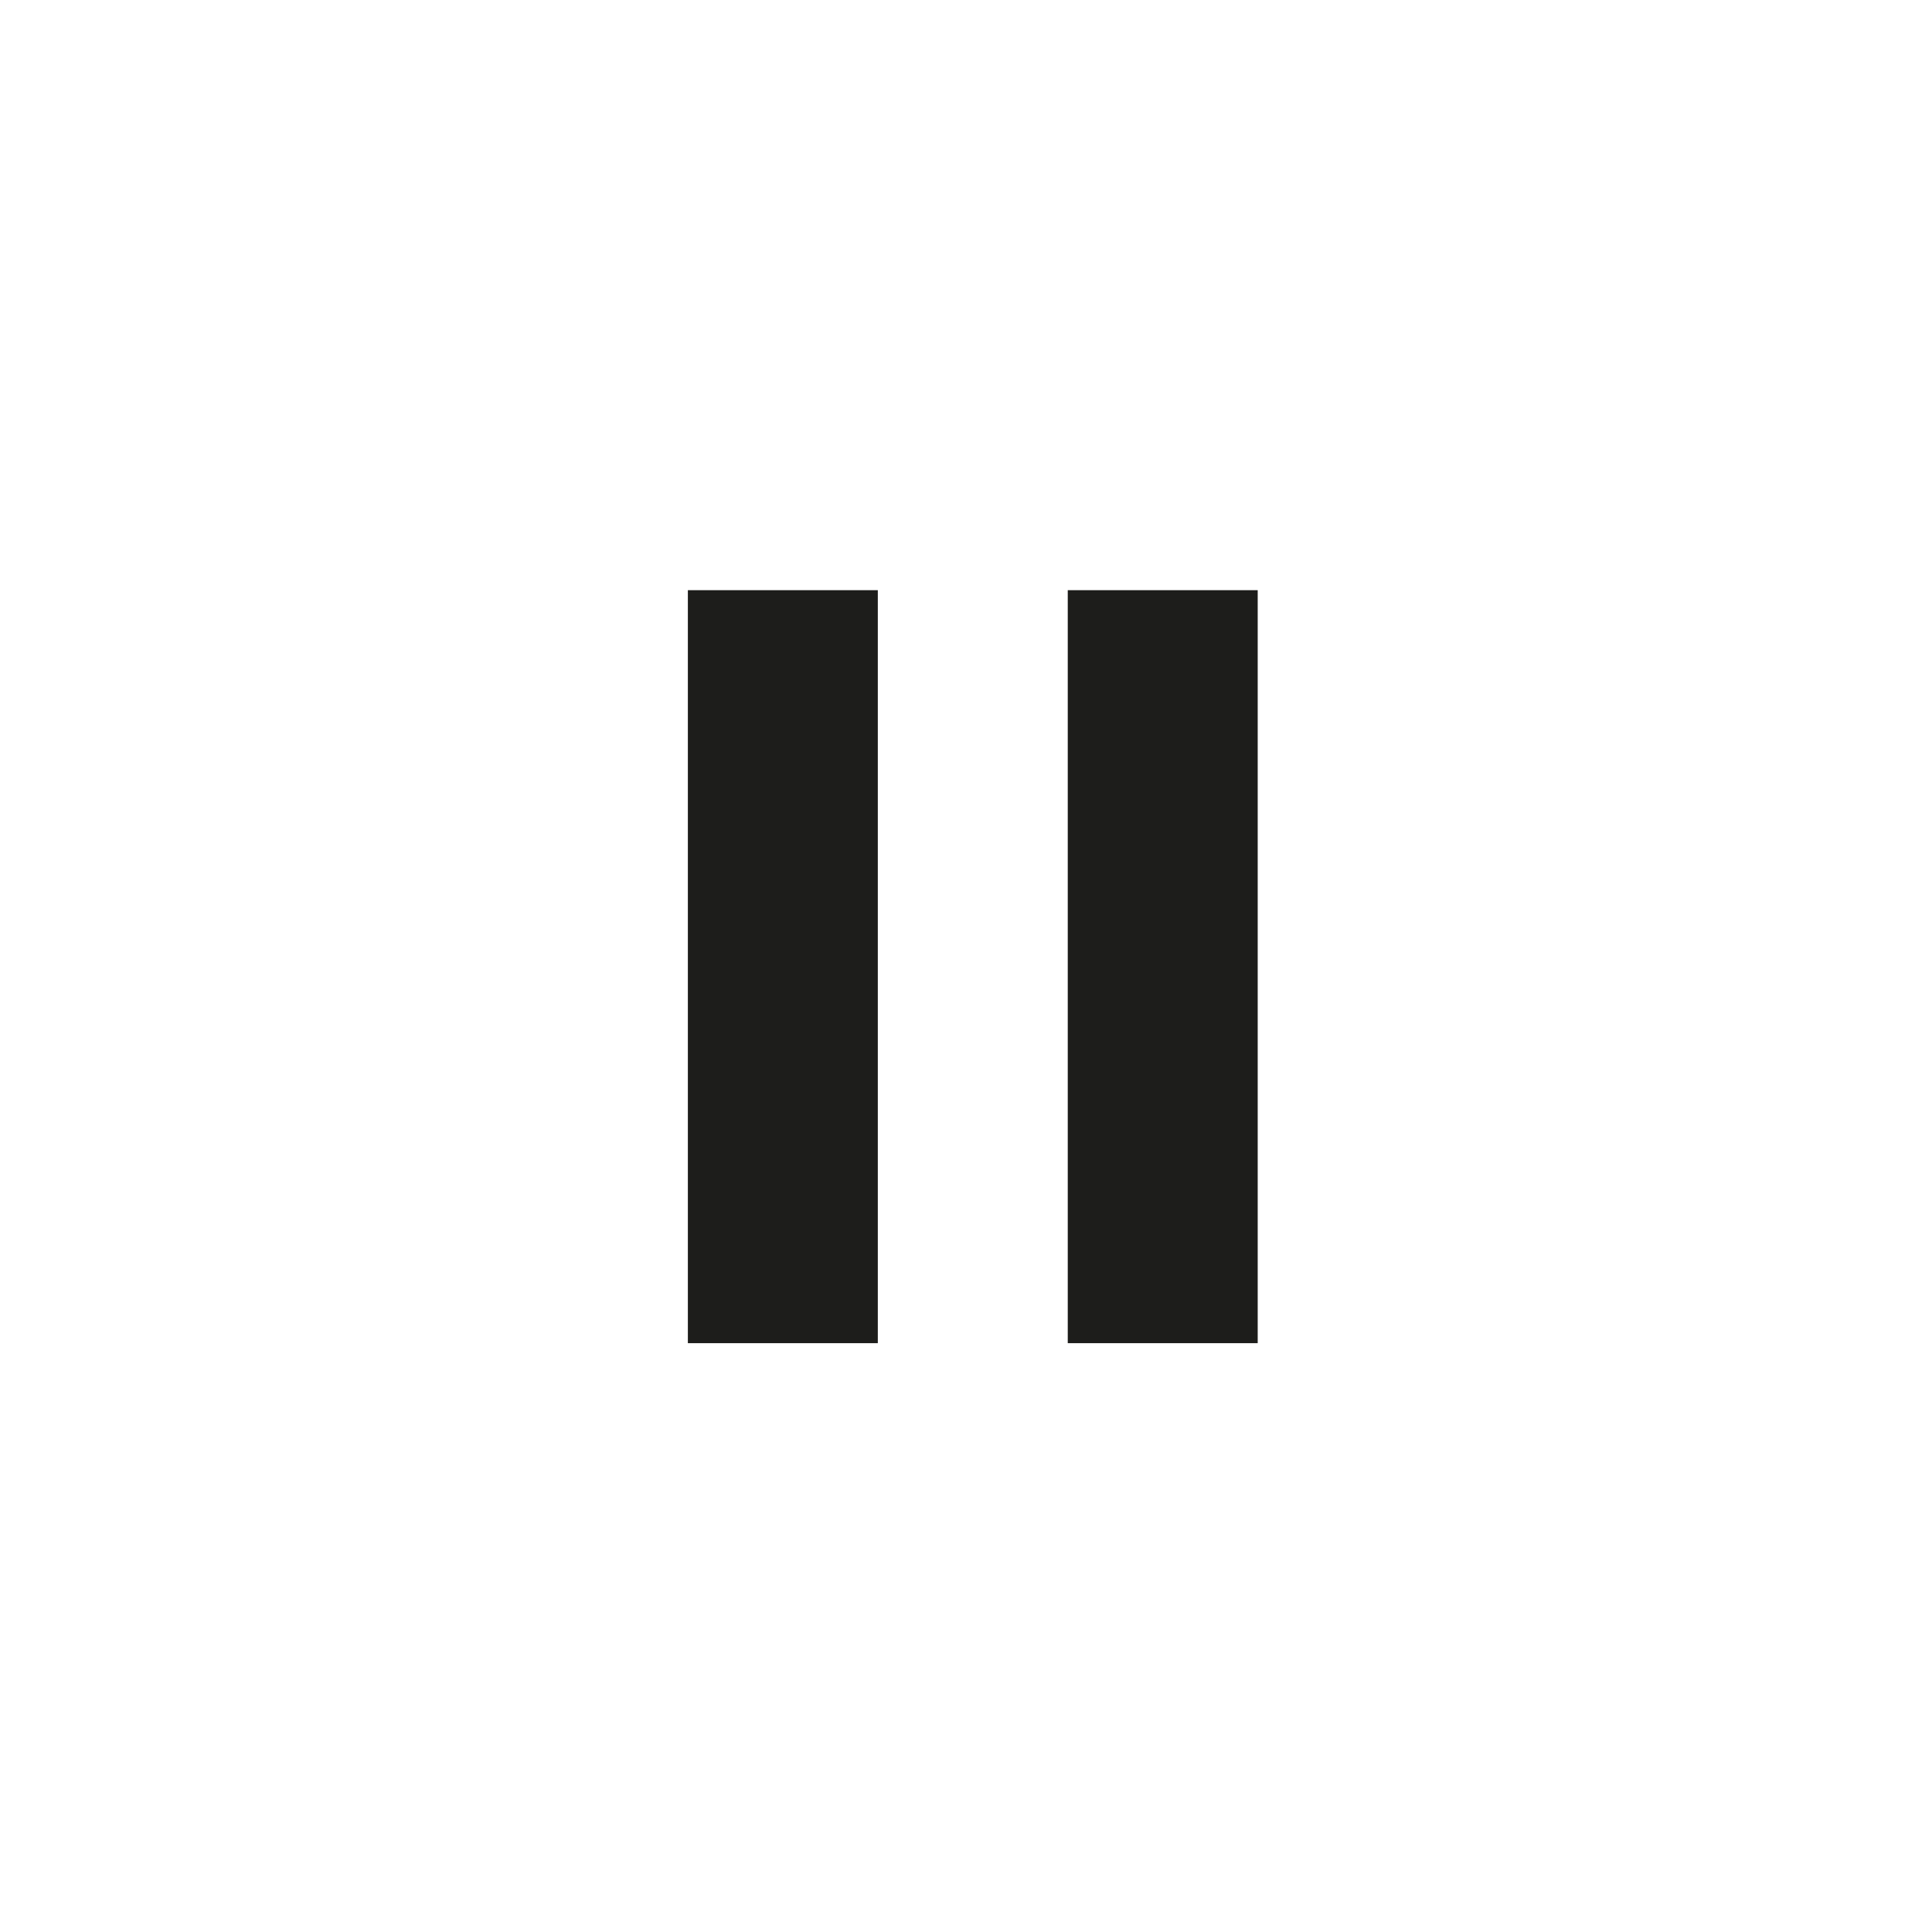
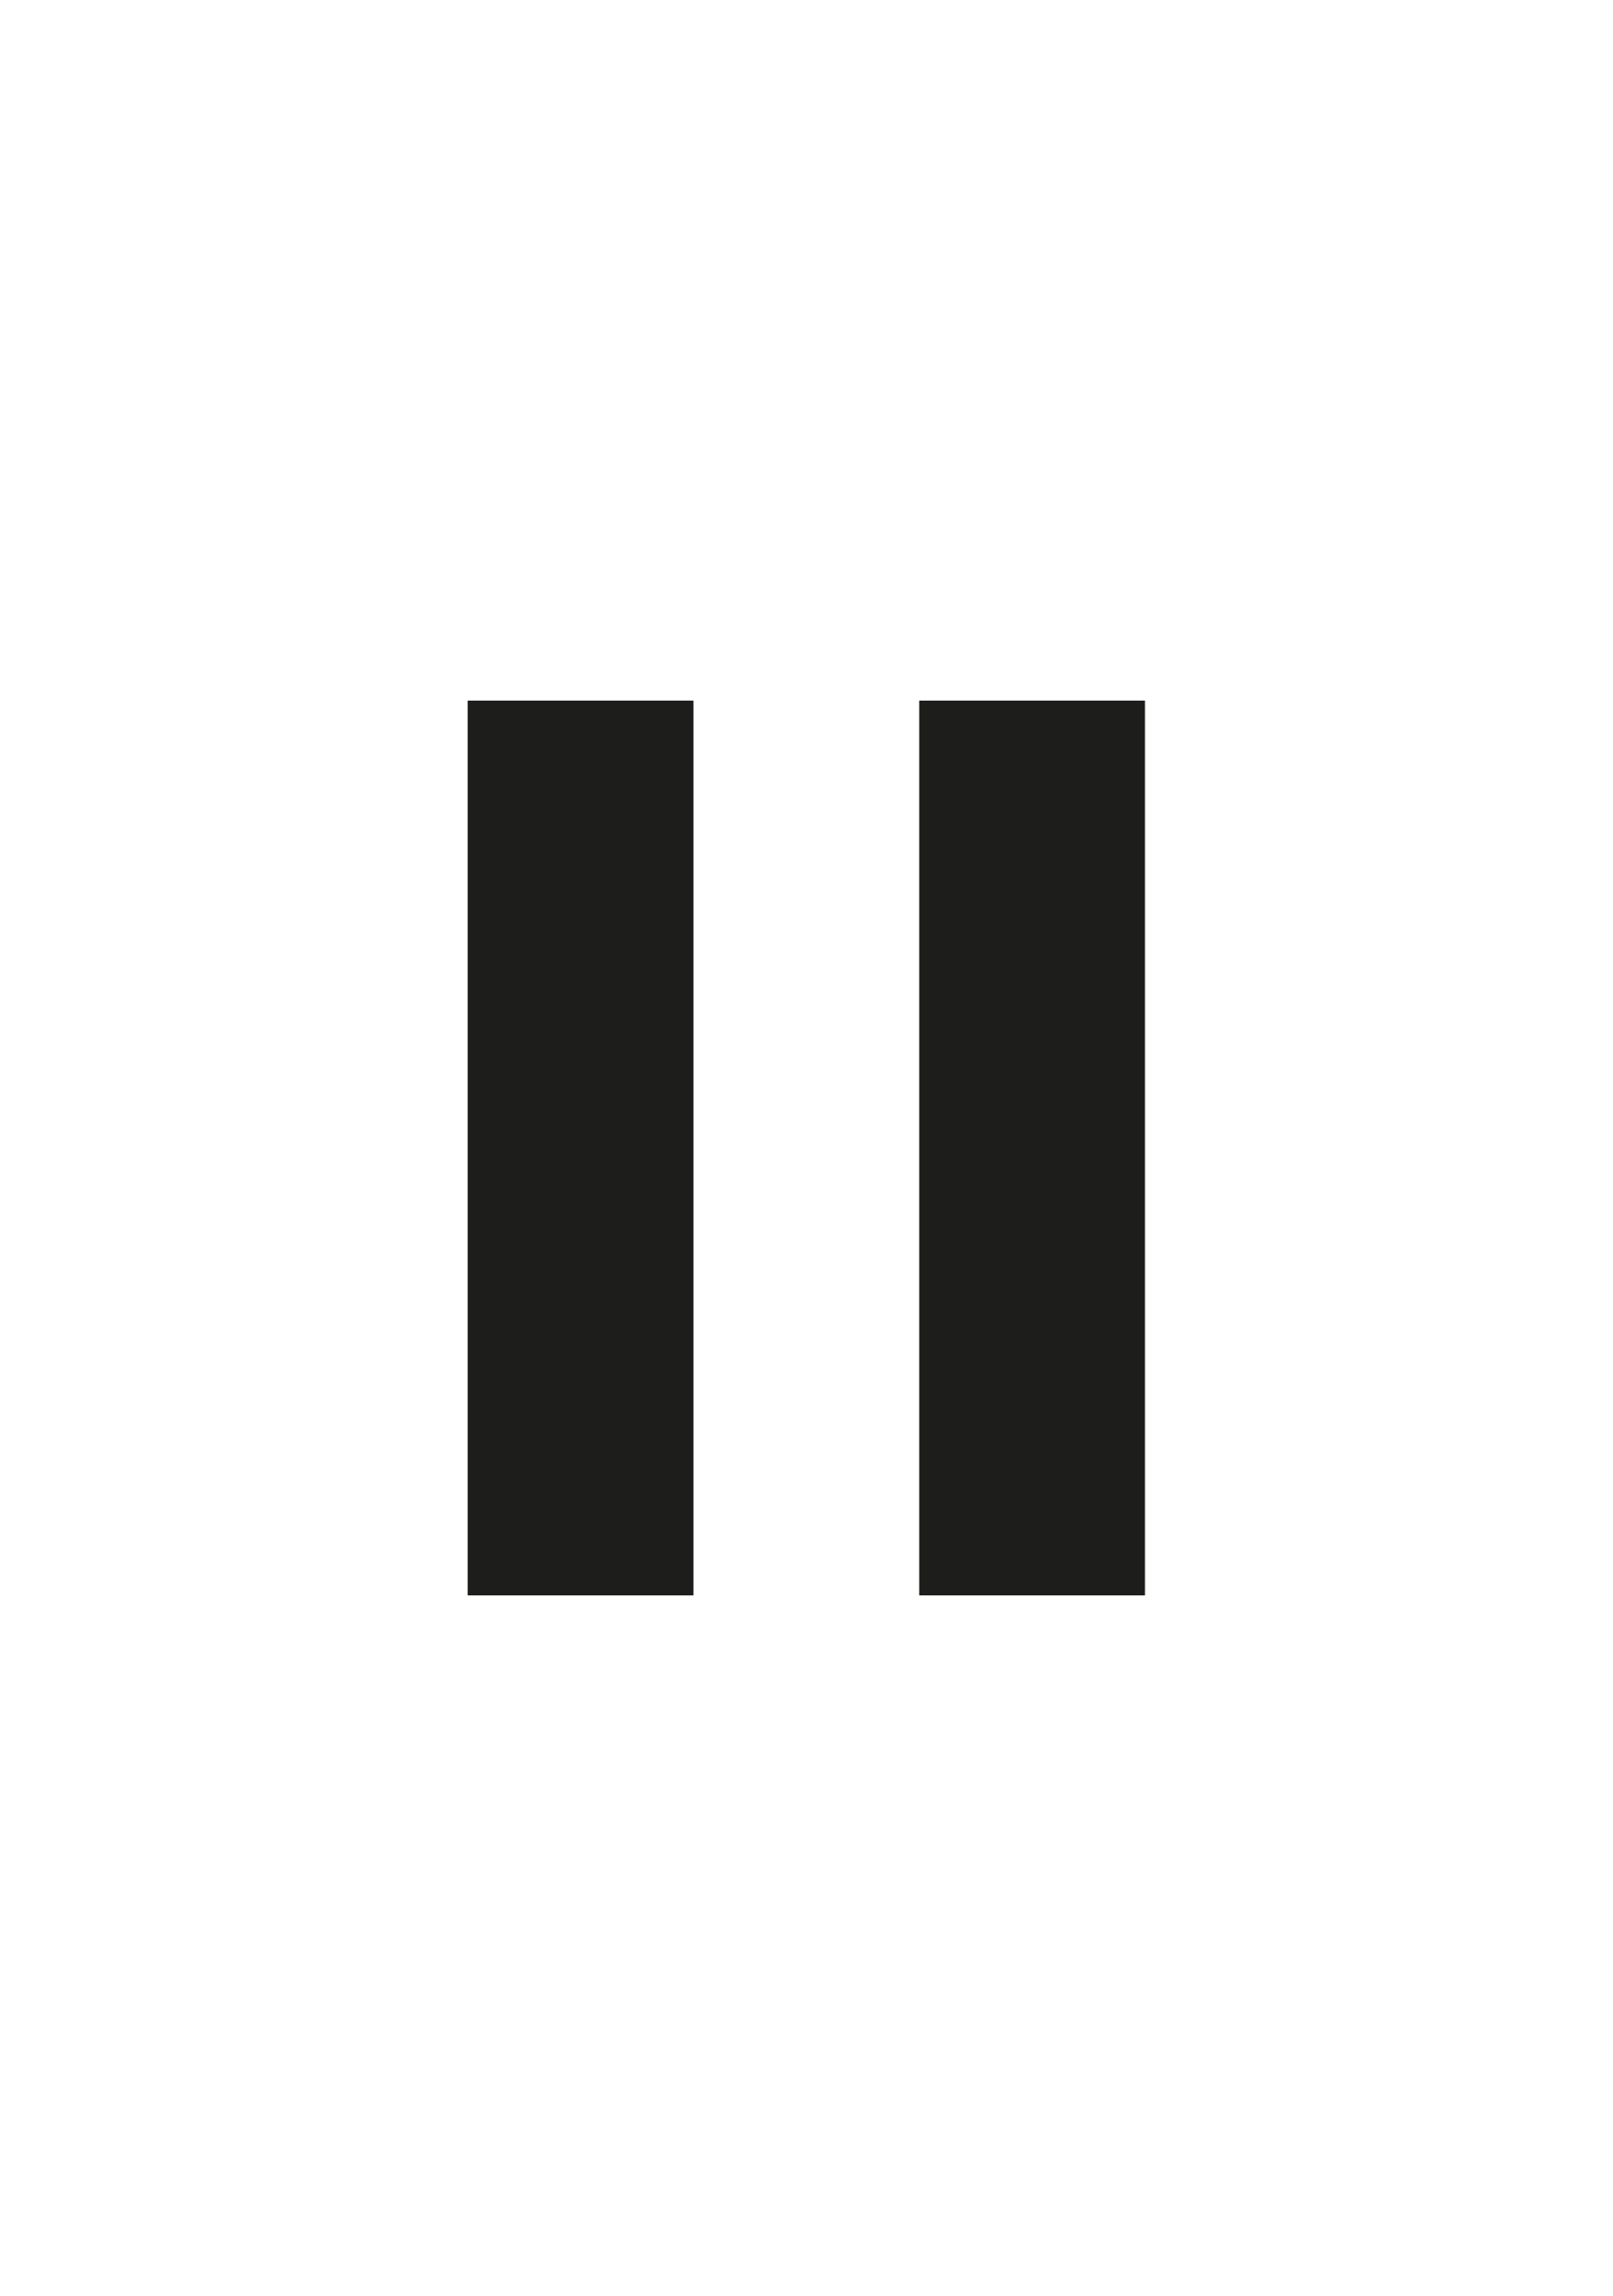
- <svg xmlns="http://www.w3.org/2000/svg" version="1.1" id="Capa_1" x="0px" y="0px" viewBox="0 0 142.4 142.4" style="enable-background:new 0 0 142.4 142.4;" xml:space="preserve">
-   <g>
-     <rect fill="#1D1D1B" x="78.7" y="43.5" width="14" height="55.5" />
-   </g>
-   <g>
-     <rect fill="#1D1D1B" x="50.7" y="43.5" width="14" height="55.5" />
+ <svg xmlns="http://www.w3.org/2000/svg" version="1.1" id="Capa_1" x="0px" y="0px" viewBox="0 0 100 142.4" xml:space="preserve" width="100" height="142.4">
+   <defs id="defs2" />
+   <g id="g1" transform="translate(-22)">
+ 	
+ </g>
+   <g id="g3" transform="translate(0.3000011,-0.05000305)">
+     <rect fill="#1d1d1b" x="78.7" y="43.5" width="14" height="55.5" id="rect1" transform="translate(-22)" />
+     <g id="g2" transform="translate(-22)">
+       <rect fill="#1d1d1b" x="50.7" y="43.5" width="14" height="55.5" id="rect2" />
+     </g>
  </g>
</svg>
